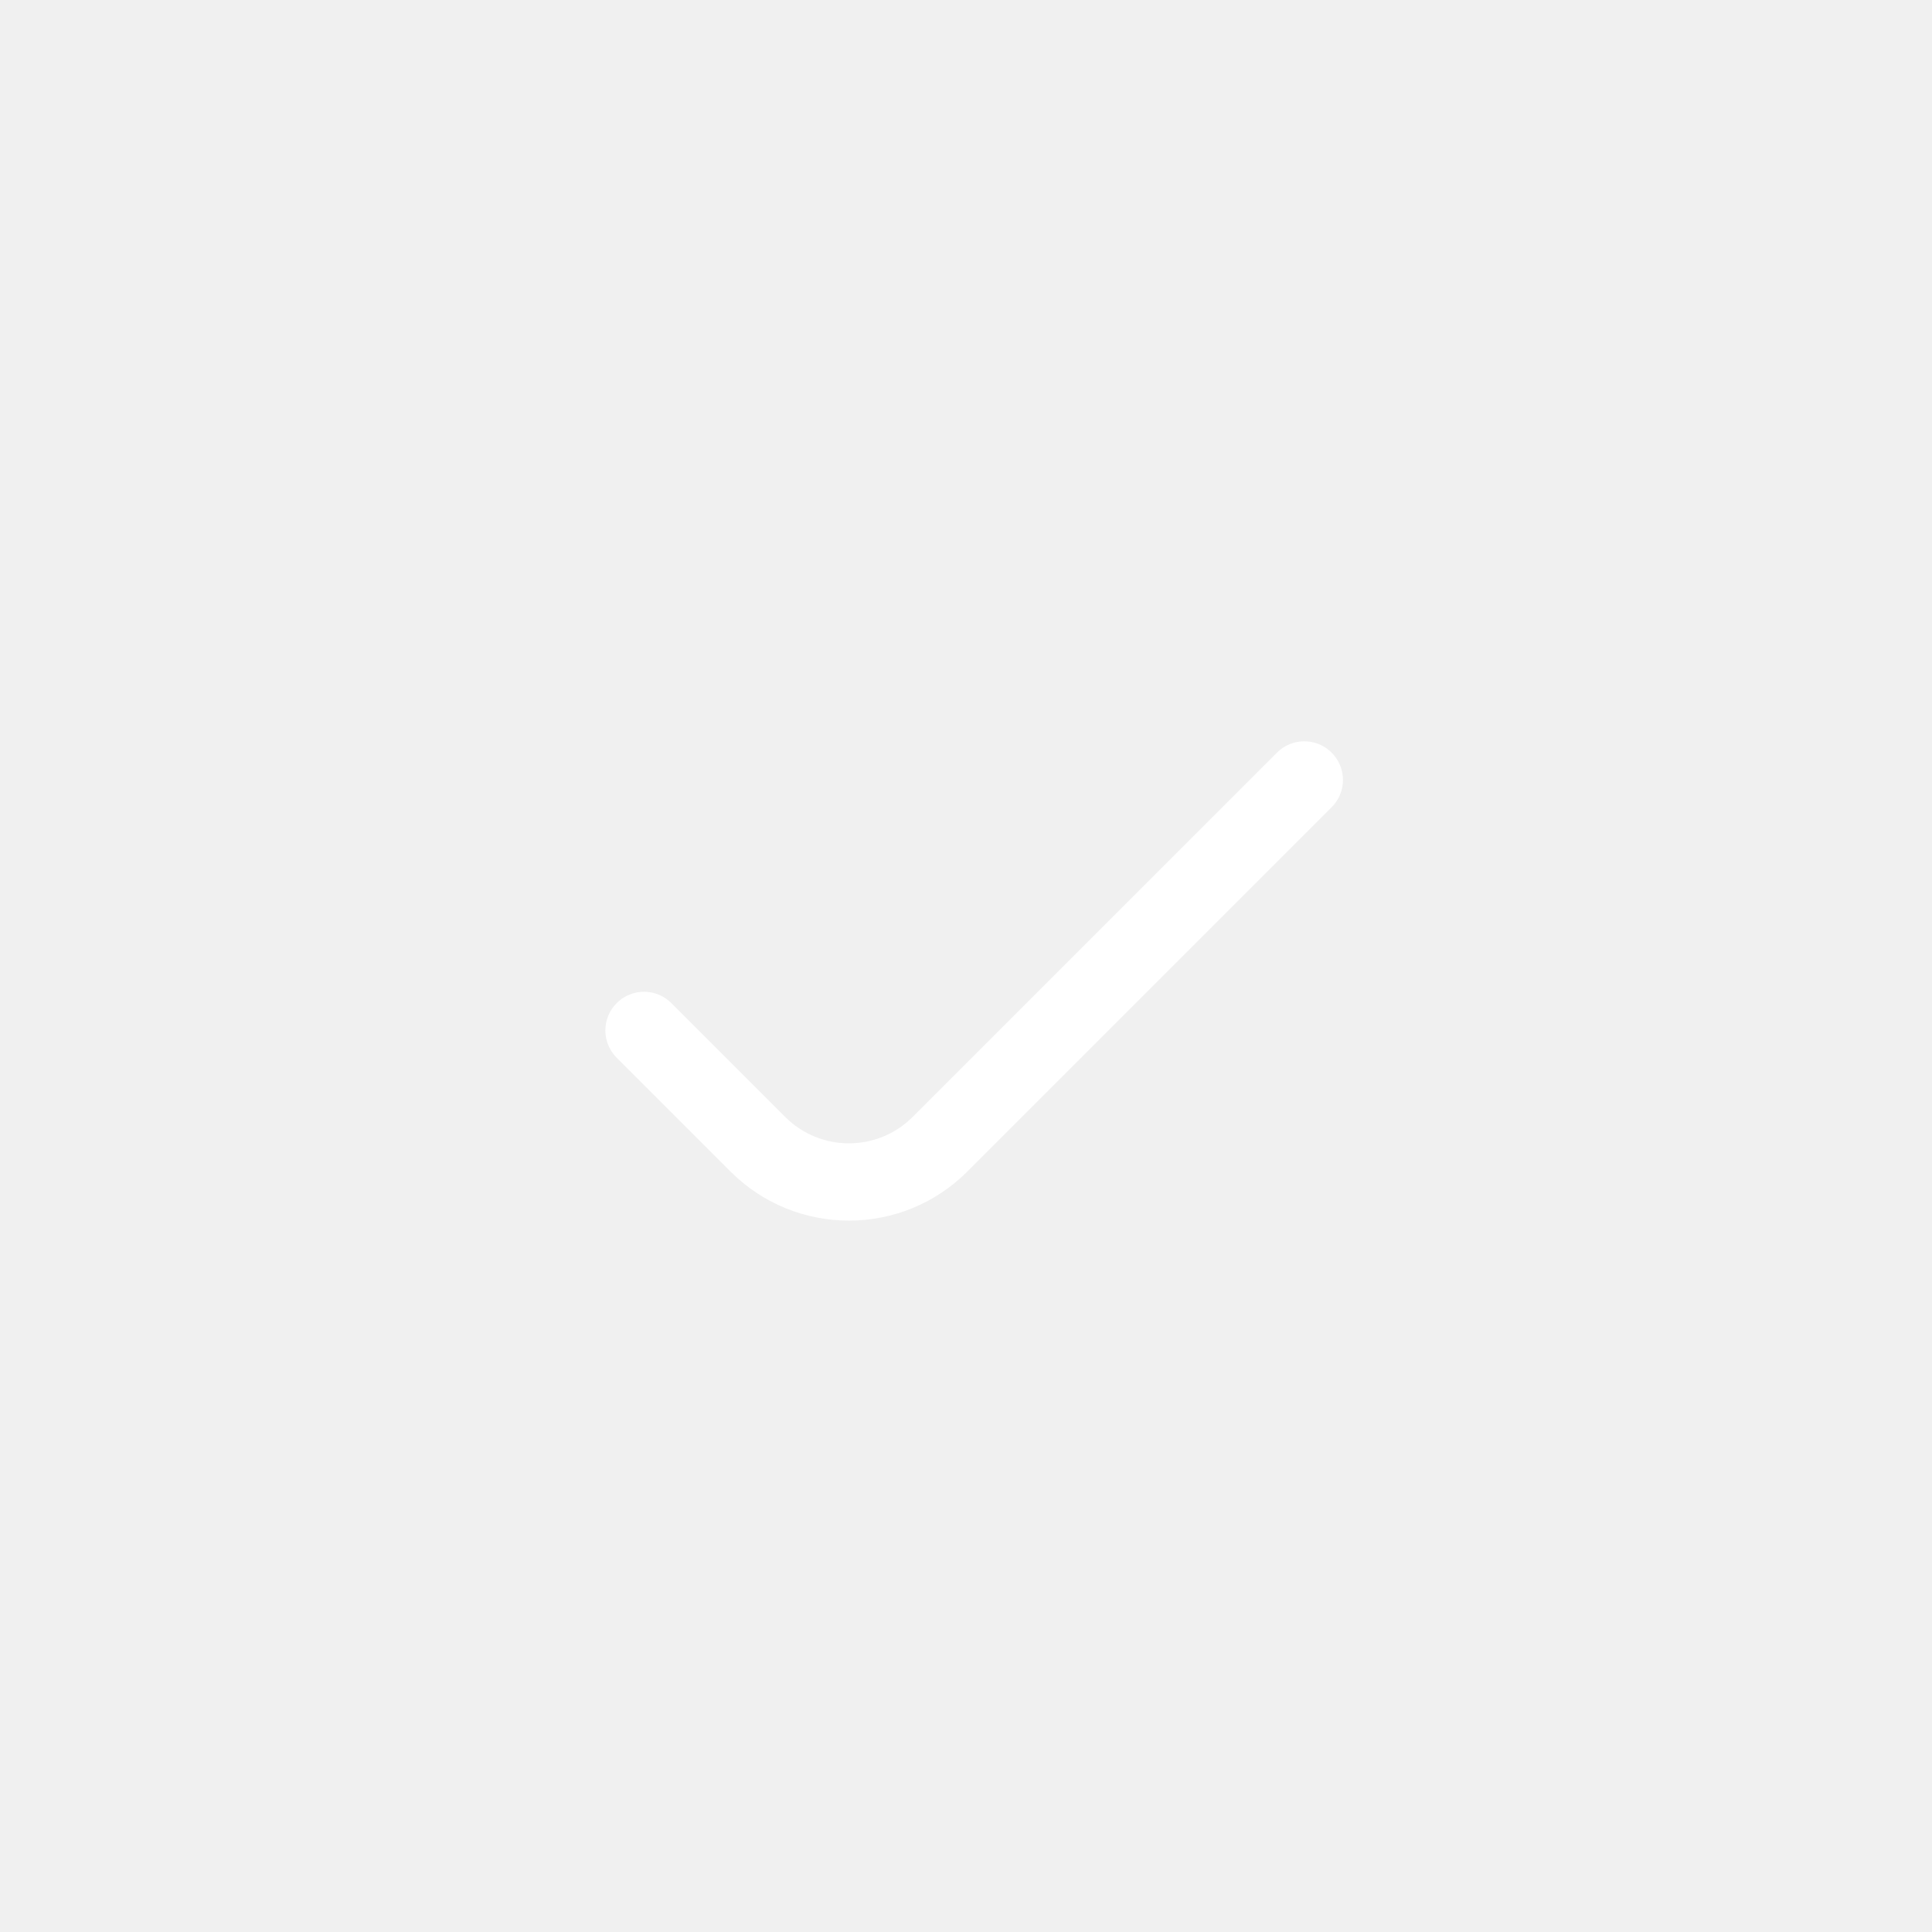
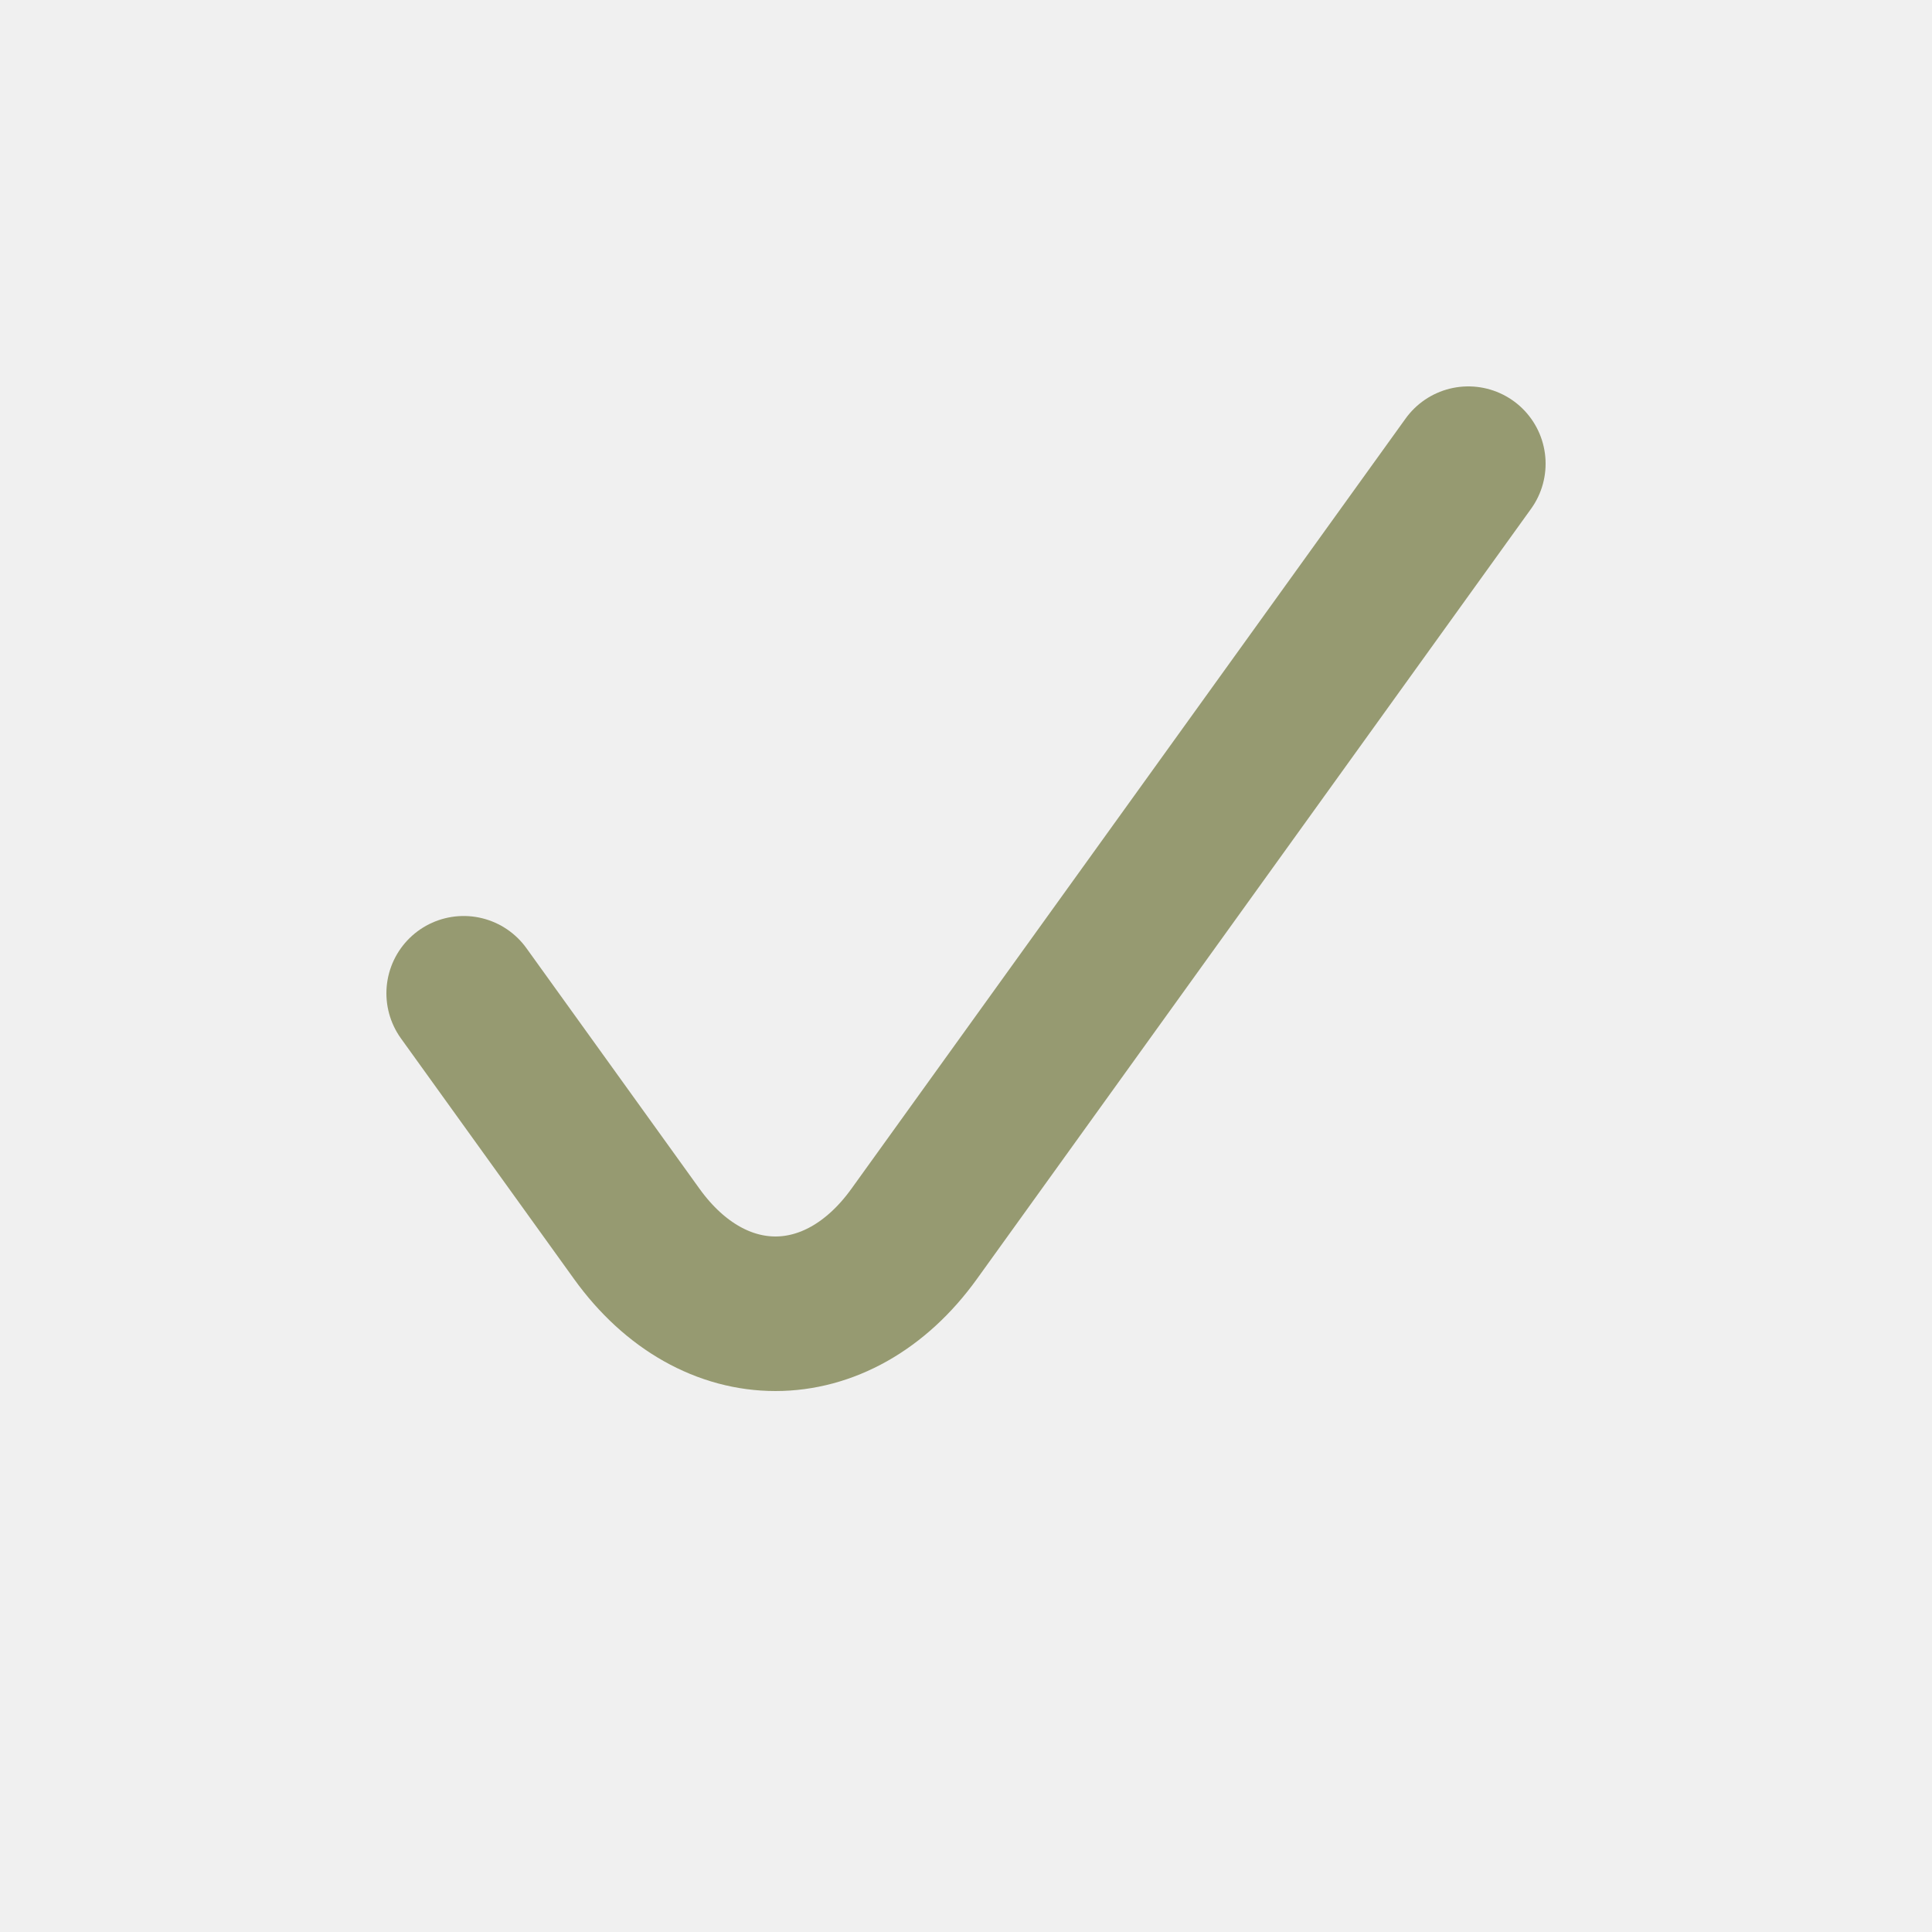
- <svg xmlns="http://www.w3.org/2000/svg" width="50" height="50" viewBox="0 0 50 50" fill="none">
-   <path d="M33.755 20.185L24.327 29.613C23.025 30.915 20.915 30.915 19.613 29.613L16.667 26.667" stroke="white" stroke-width="2" stroke-linecap="round" stroke-linejoin="round" />
+ <svg xmlns="http://www.w3.org/2000/svg" width="25" height="25" viewBox="0 0 25 25" fill="none">
+   <path d="M19 6L11.828 15.968C10.837 17.344 9.232 17.344 8.241 15.968L6 12.853" stroke="#969A71" stroke-width="2" stroke-linecap="round" stroke-linejoin="round" />
</svg>
